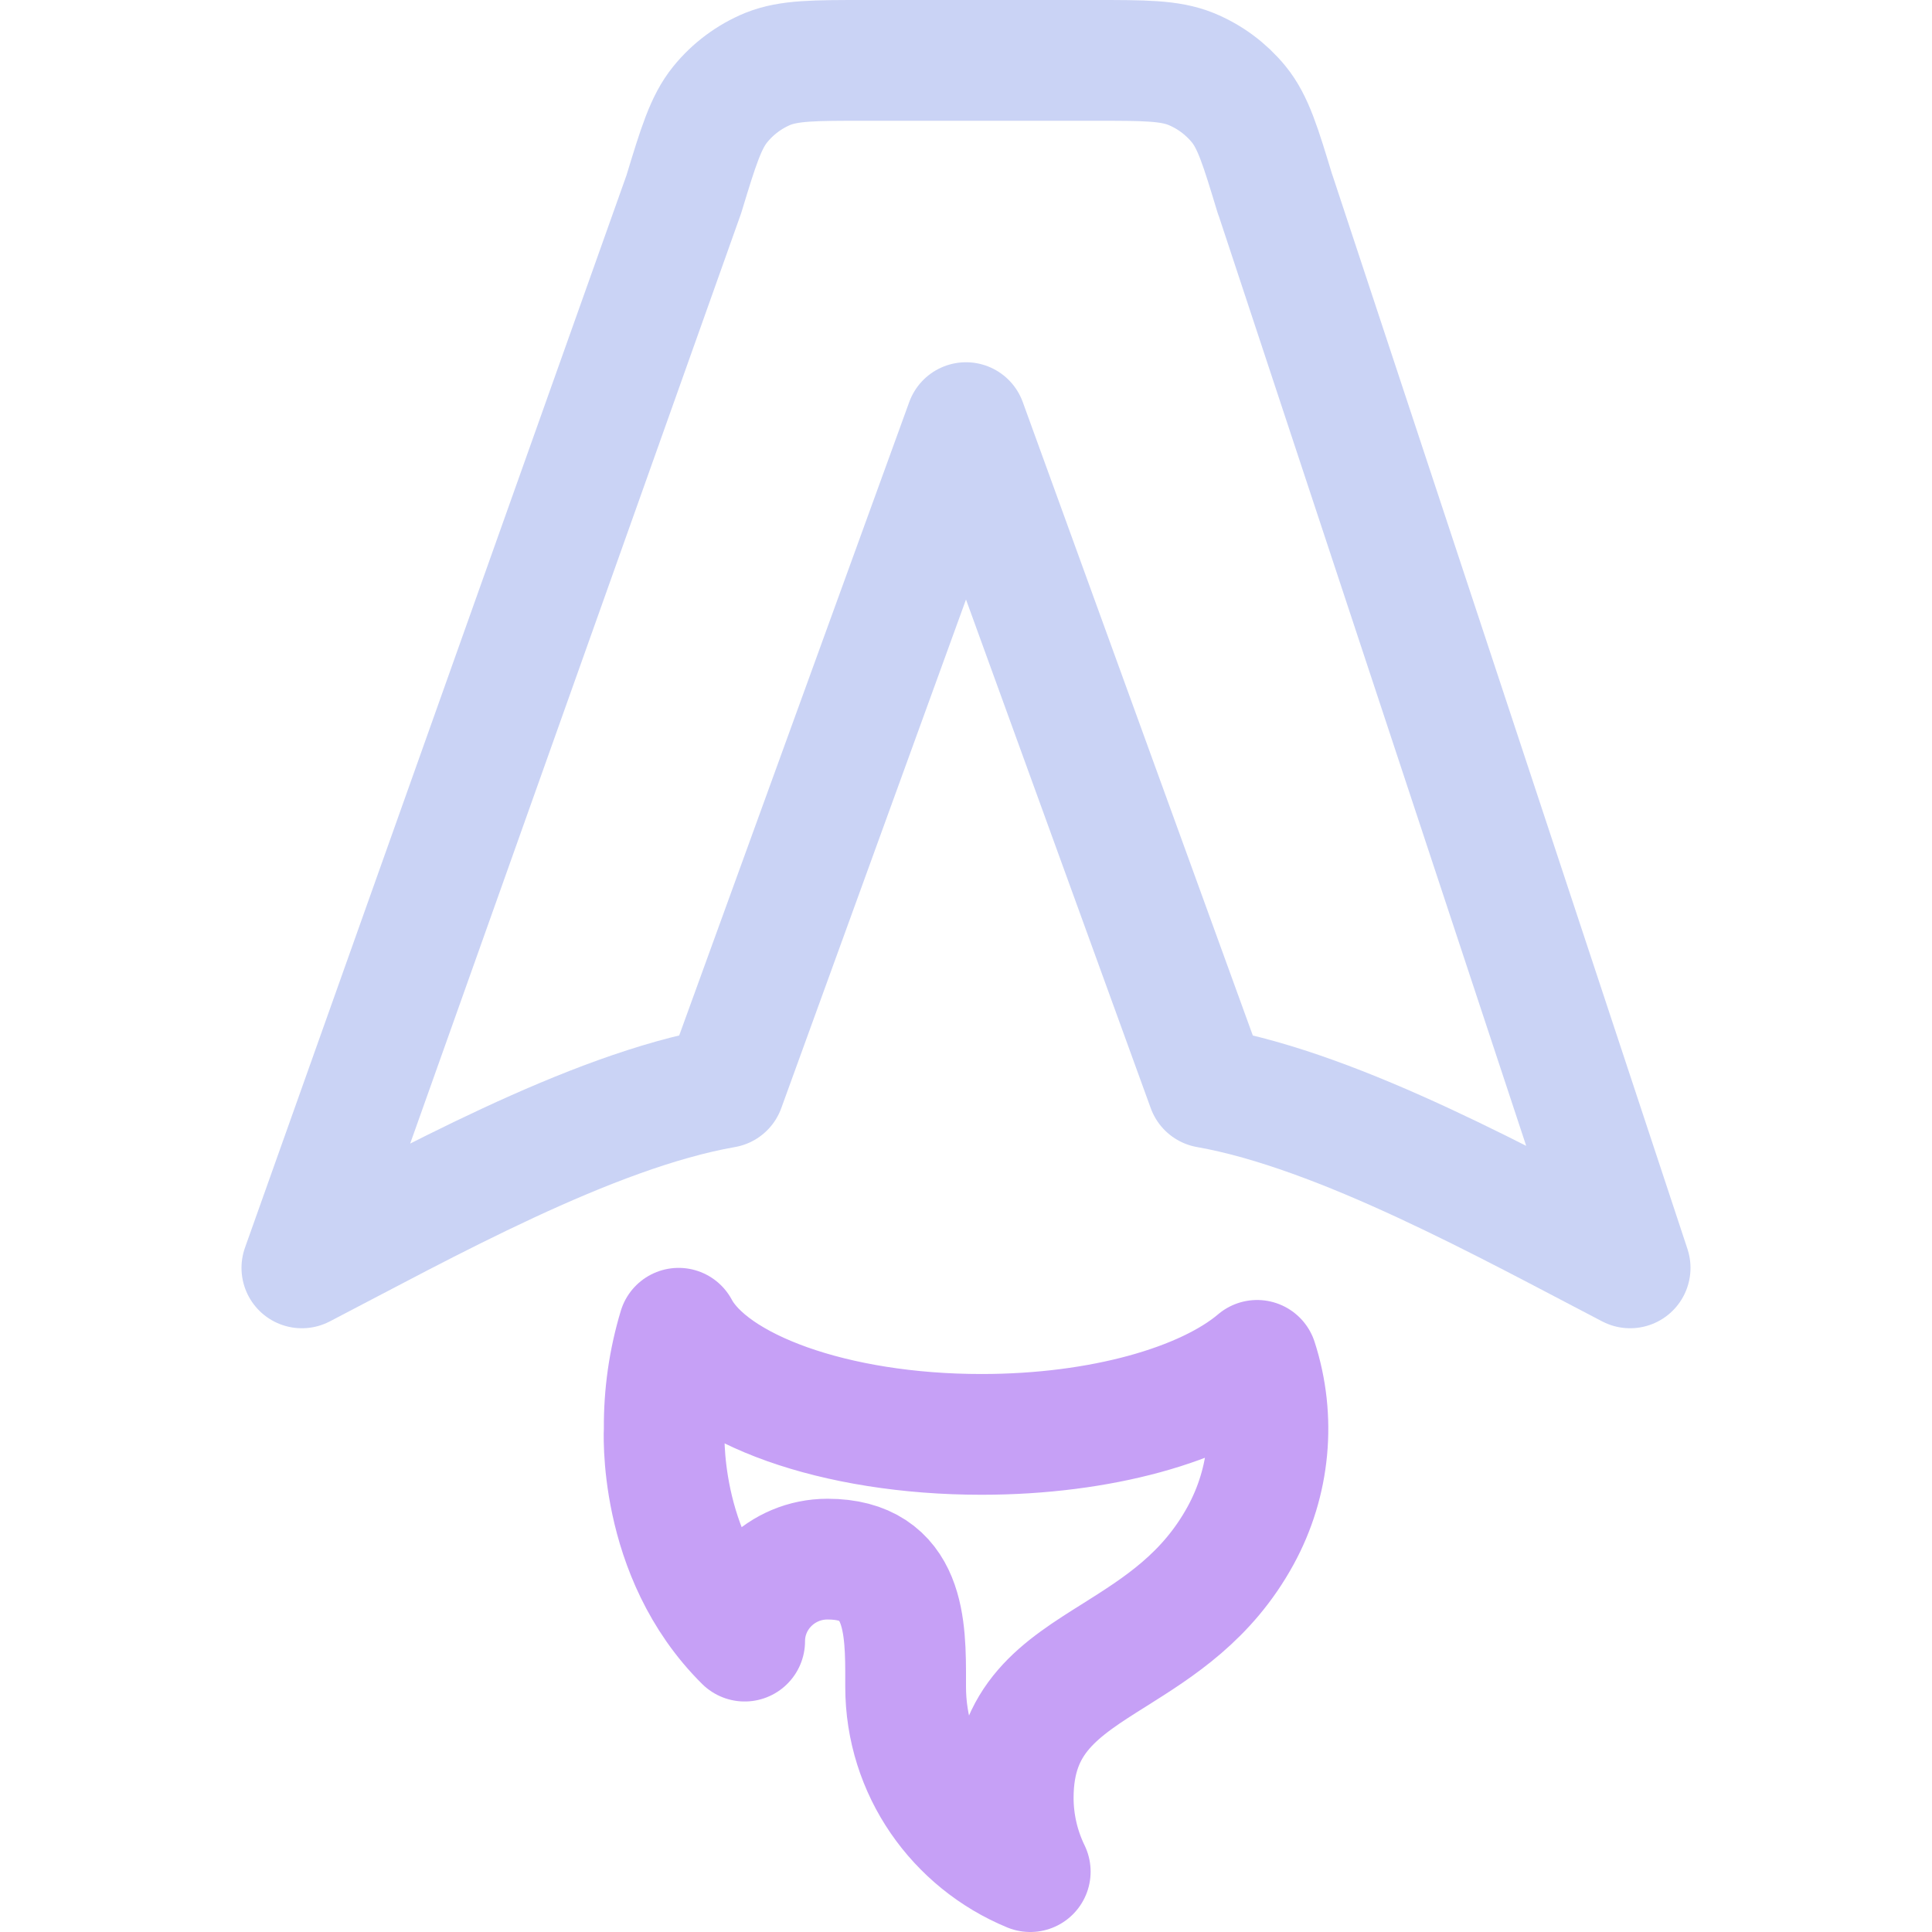
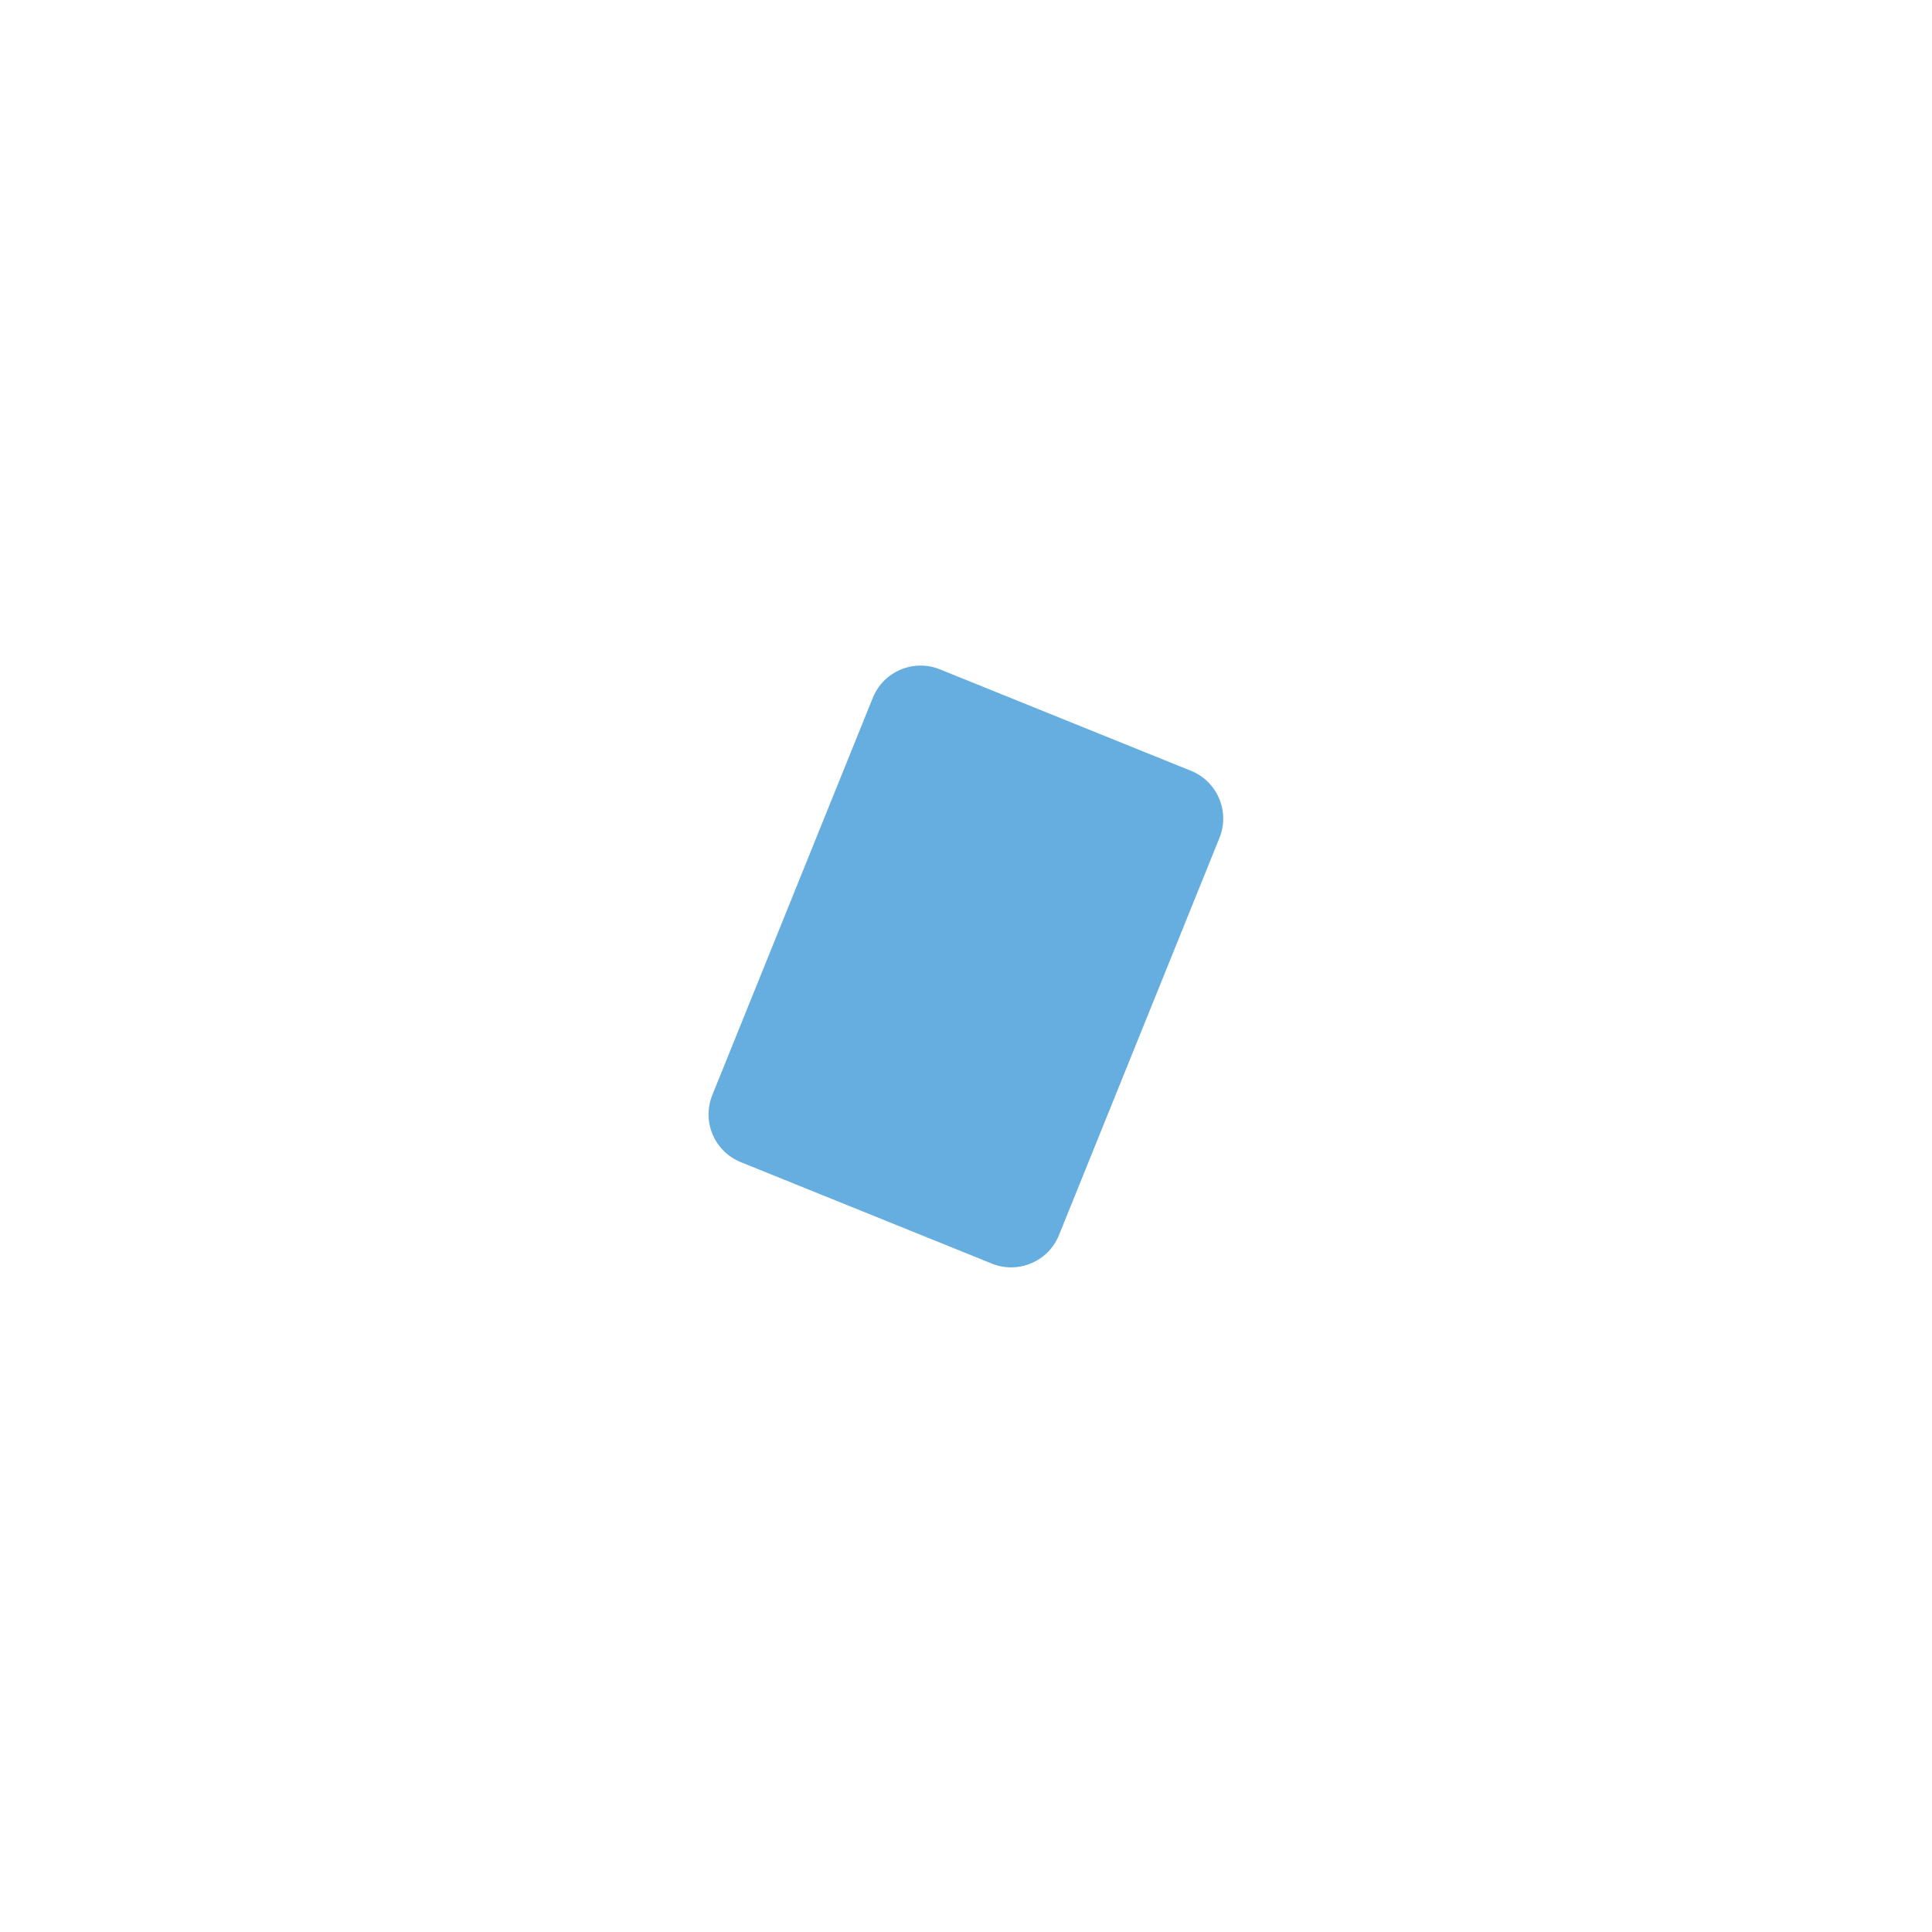
- <svg xmlns="http://www.w3.org/2000/svg" width="128" height="128" viewBox="0 0 16 16">
-   <g fill="none" stroke-linecap="round" stroke-linejoin="round">
-     <path stroke="#cad3f5" d="M10.561 1.61L13.5 10.5c-.995-.517-2.395-1.298-3.5-1.493L8 3.5L6 9.007c-1.11.194-2.5.974-3.5 1.493l3.163-8.891c.121-.398.182-.597.302-.745A1 1 0 0 1 6.36.57c.176-.07.384-.07.8-.07h1.902c.416 0 .625 0 .801.071a1 1 0 0 1 .396.293c.12.148.18.347.301.746" />
-     <path stroke="#c6a0f6" d="M10.411 11.266c-.43.365-1.292.613-2.283.613c-1.217 0-2.237-.374-2.508-.879a2.8 2.8 0 0 0-.119.831s-.063 1.038.666 1.76c0-.374.307-.679.686-.679c.648 0 .648.561.647 1.016v.04c0 .691.426 1.282 1.032 1.532a1.4 1.4 0 0 1-.141-.61c0-.658.39-.903.845-1.188c.36-.227.761-.479 1.038-.985a1.84 1.84 0 0 0 .137-1.451" />
-   </g>
+ <svg xmlns="http://www.w3.org/2000/svg" width="2024" height="2024" viewBox="0 0 2024 2024" fill="none">
+   <rect x="934.586" y="681" width="391.696" height="556.813" rx="54" transform="rotate(22 934.586 681)" fill="#66AEE0" />
</svg>
